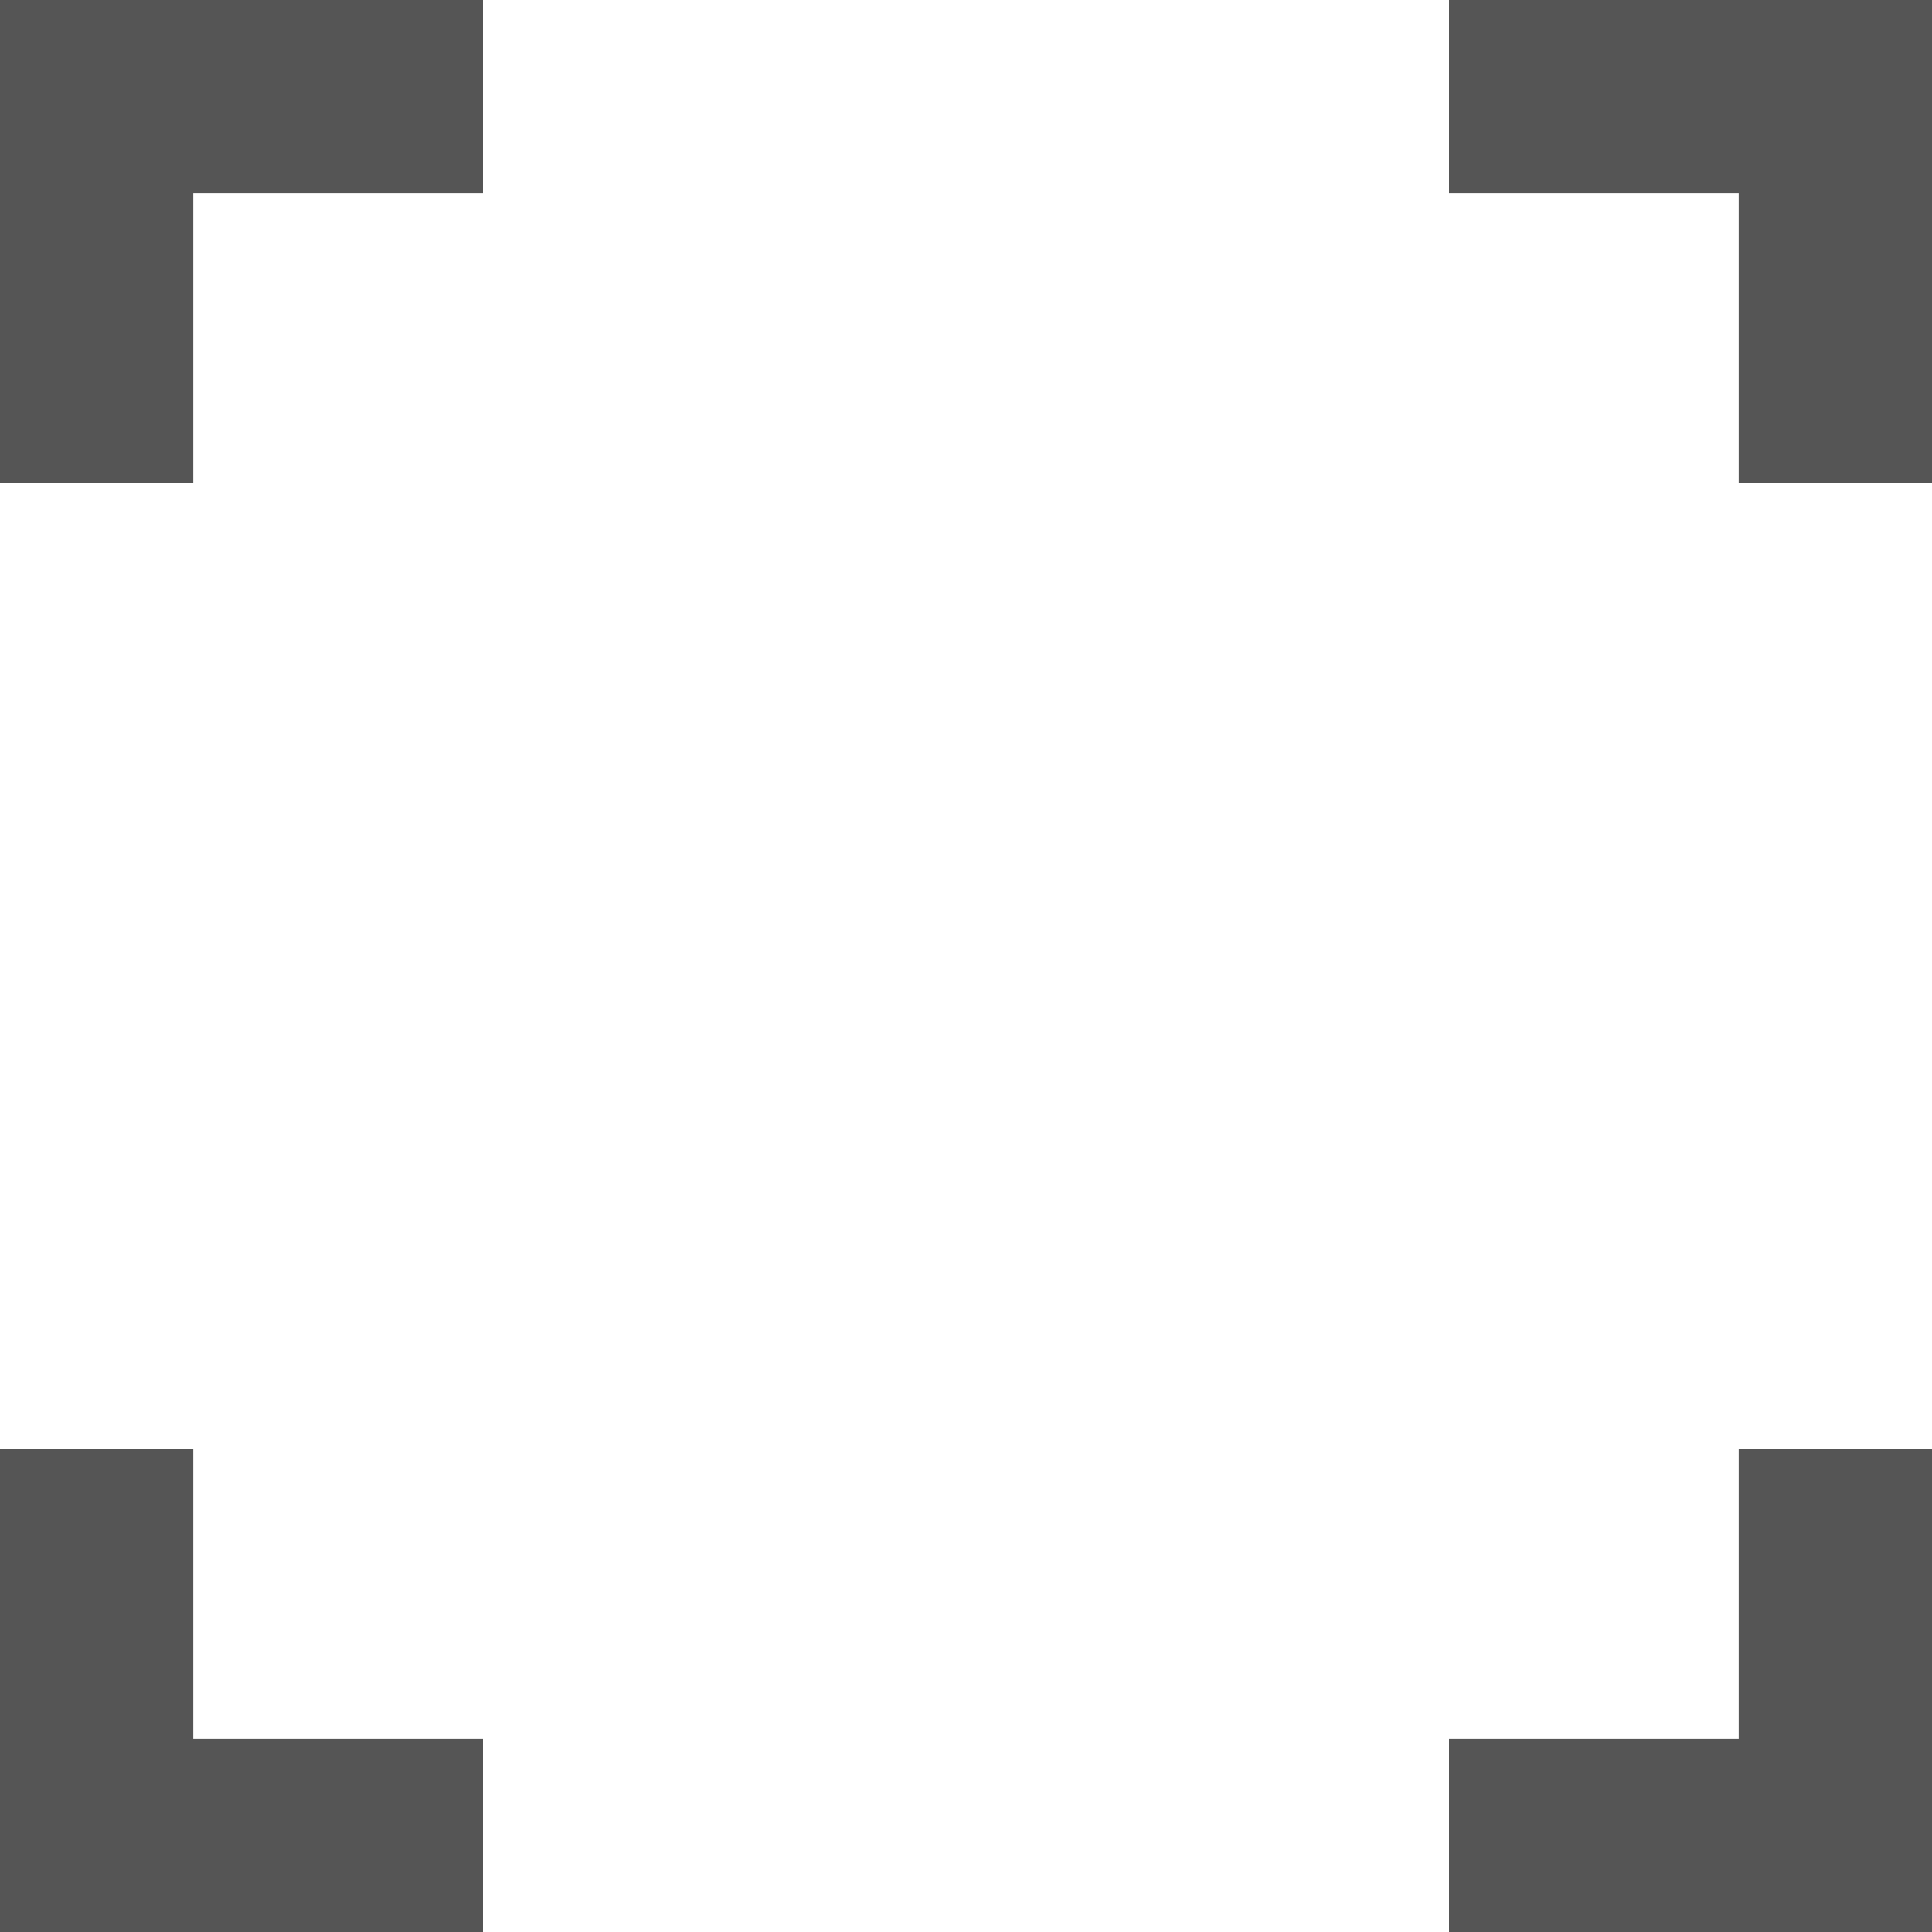
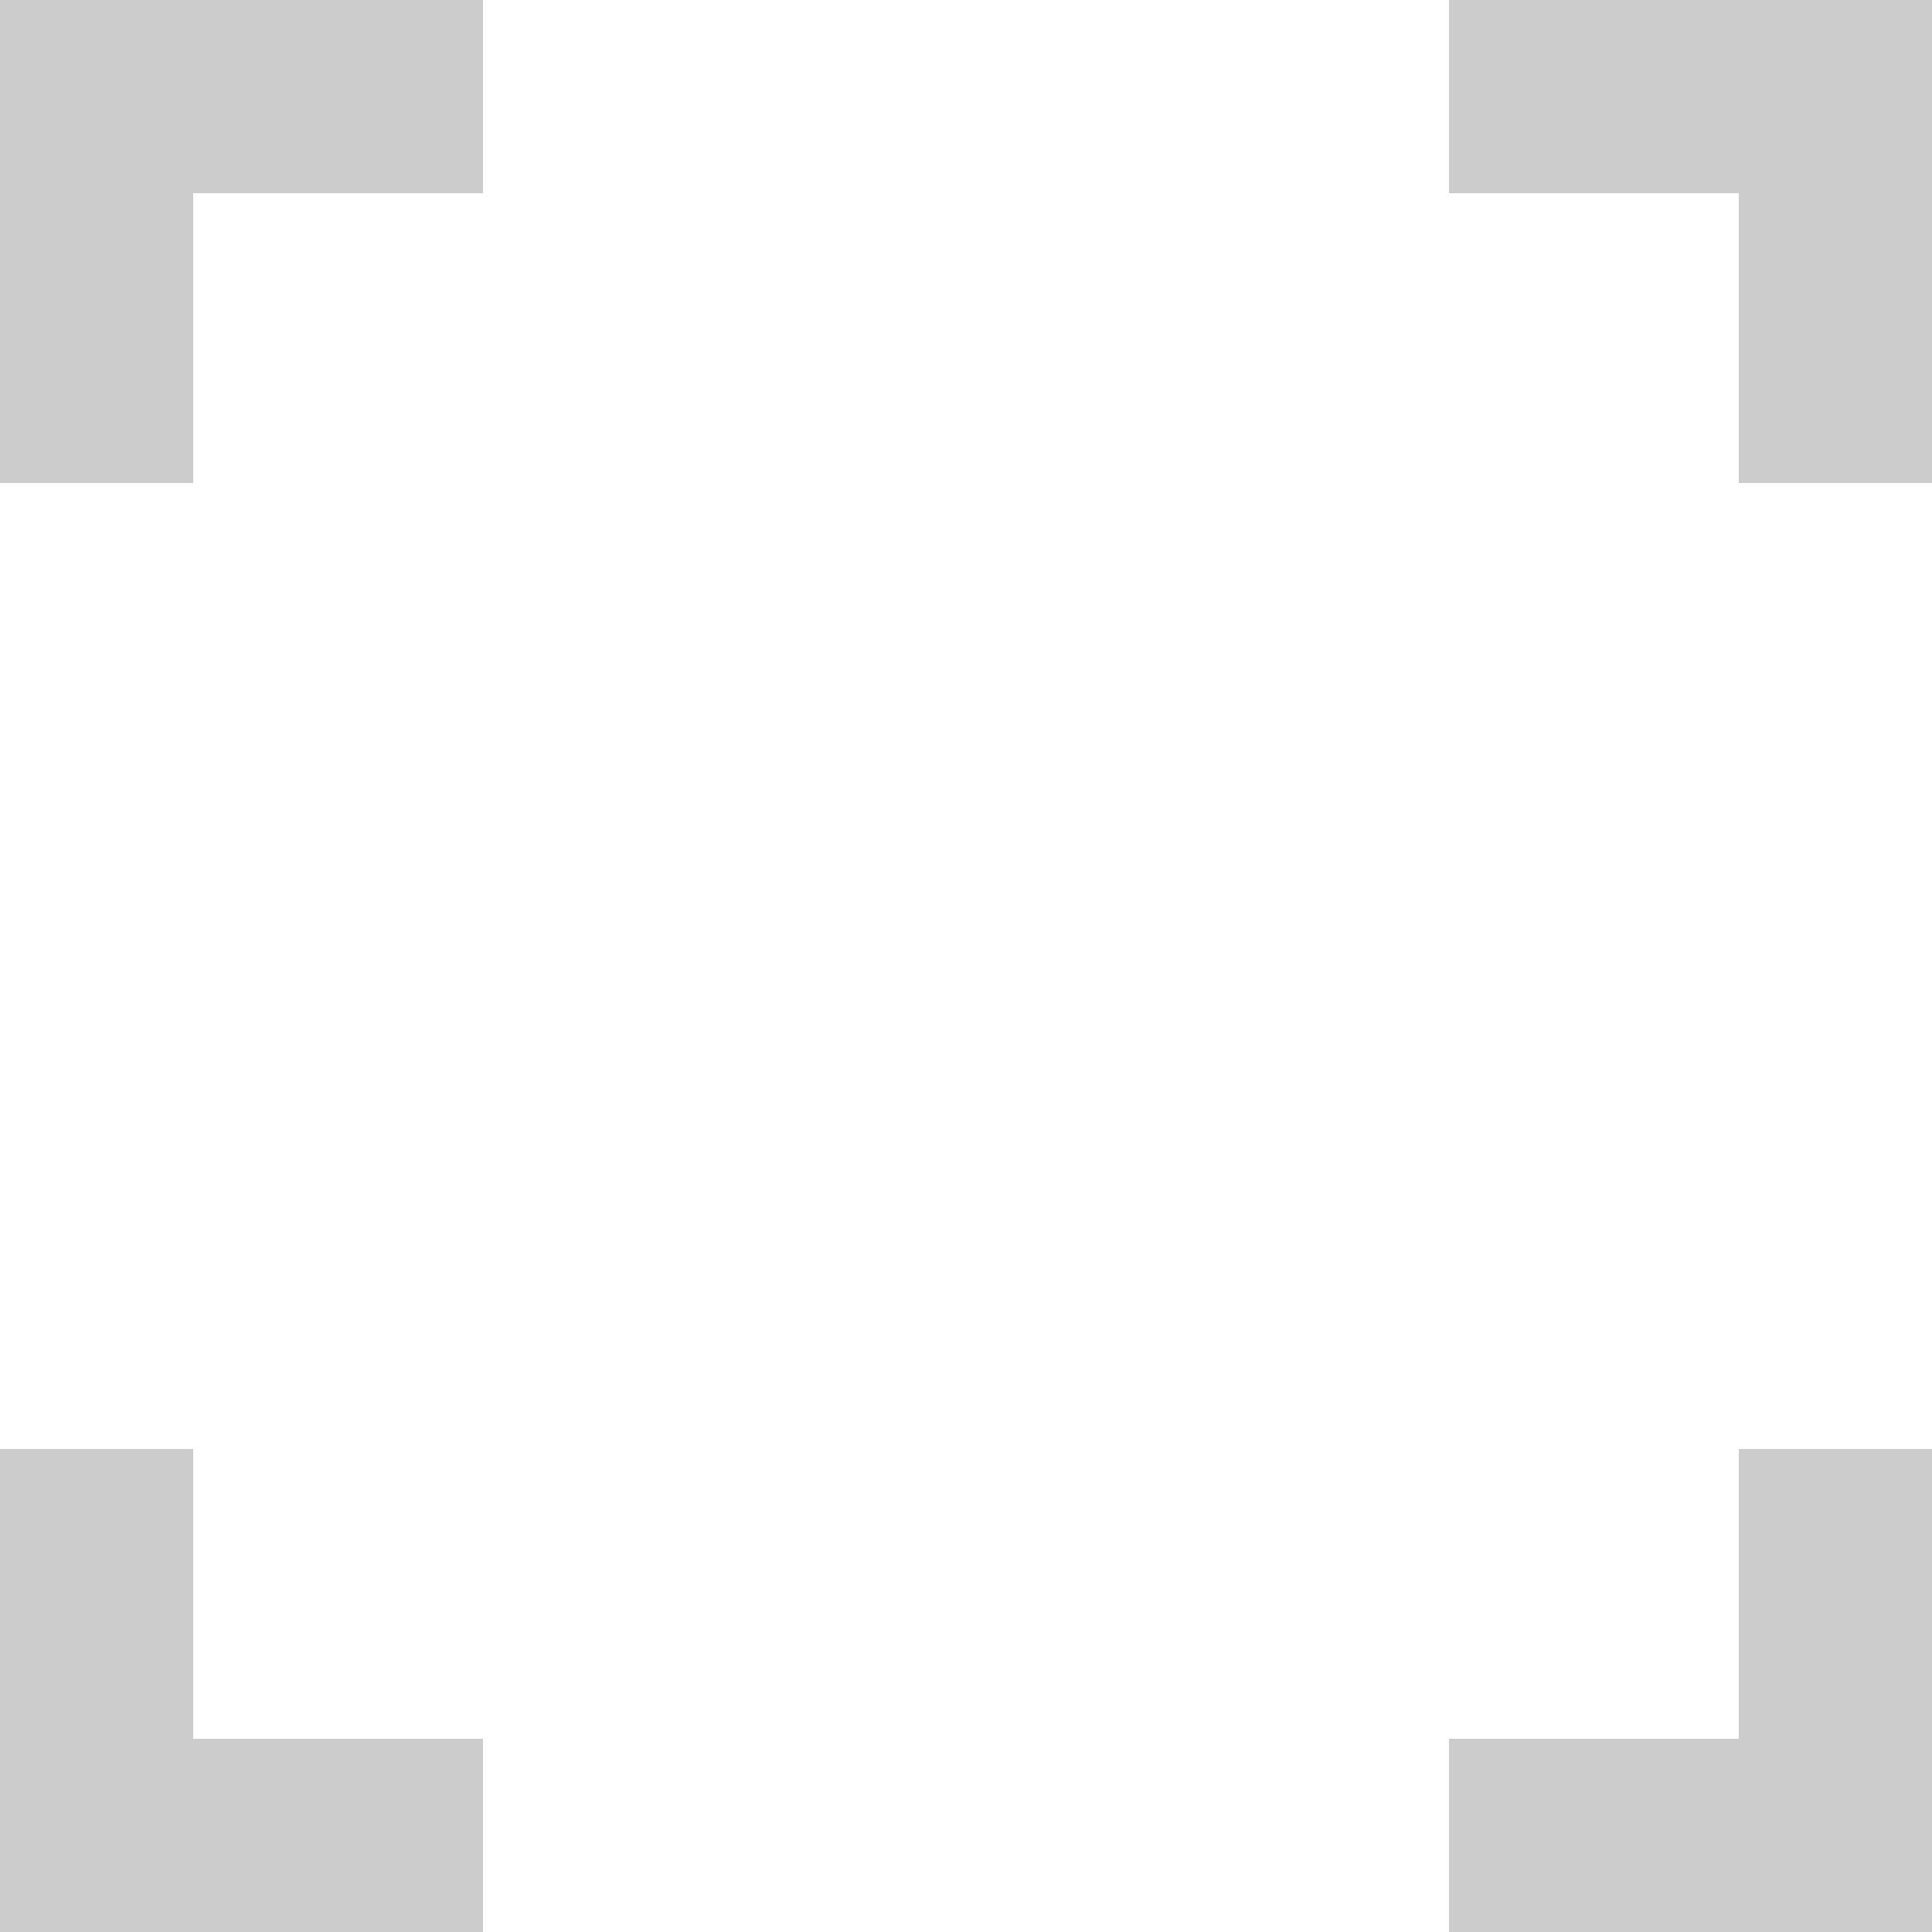
<svg xmlns="http://www.w3.org/2000/svg" width="100%" height="100%" fill="none" preserveAspectRatio="none">
-   <line x1="0%" y1="0%" x2="10%" y2="0%" stroke="#555555" stroke-width="1" />
-   <line x1="0%" y1="0%" x2="0%" y2="10%" stroke="#555555" stroke-width="1" />
-   <line x1="90%" y1="0%" x2="100%" y2="0%" stroke="#555555" stroke-width="1" />
-   <line x1="100%" y1="0%" x2="100%" y2="10%" stroke="#555555" stroke-width="1" />
-   <line x1="100%" y1="90%" x2="100%" y2="100%" stroke="#555555" stroke-width="1" />
-   <line x1="90%" y1="100%" x2="100%" y2="100%" stroke="#555555" stroke-width="1" />
-   <line x1="0%" y1="90%" x2="0%" y2="100%" stroke="#555555" stroke-width="1" />
-   <line x1="0%" y1="100%" x2="10%" y2="100%" stroke="#555555" stroke-width="1" />
+   <line x1="0%" y1="0%" x2="10%" y2="0%" stroke="#cccccc" stroke-width="1" />
+   <line x1="0%" y1="0%" x2="0%" y2="10%" stroke="#cccccc" stroke-width="1" />
+   <line x1="90%" y1="0%" x2="100%" y2="0%" stroke="#cccccc" stroke-width="1" />
+   <line x1="100%" y1="0%" x2="100%" y2="10%" stroke="#cccccc" stroke-width="1" />
+   <line x1="100%" y1="90%" x2="100%" y2="100%" stroke="#cccccc" stroke-width="1" />
+   <line x1="90%" y1="100%" x2="100%" y2="100%" stroke="#cccccc" stroke-width="1" />
+   <line x1="0%" y1="90%" x2="0%" y2="100%" stroke="#cccccc" stroke-width="1" />
+   <line x1="0%" y1="100%" x2="10%" y2="100%" stroke="#cccccc" stroke-width="1" />
</svg>
